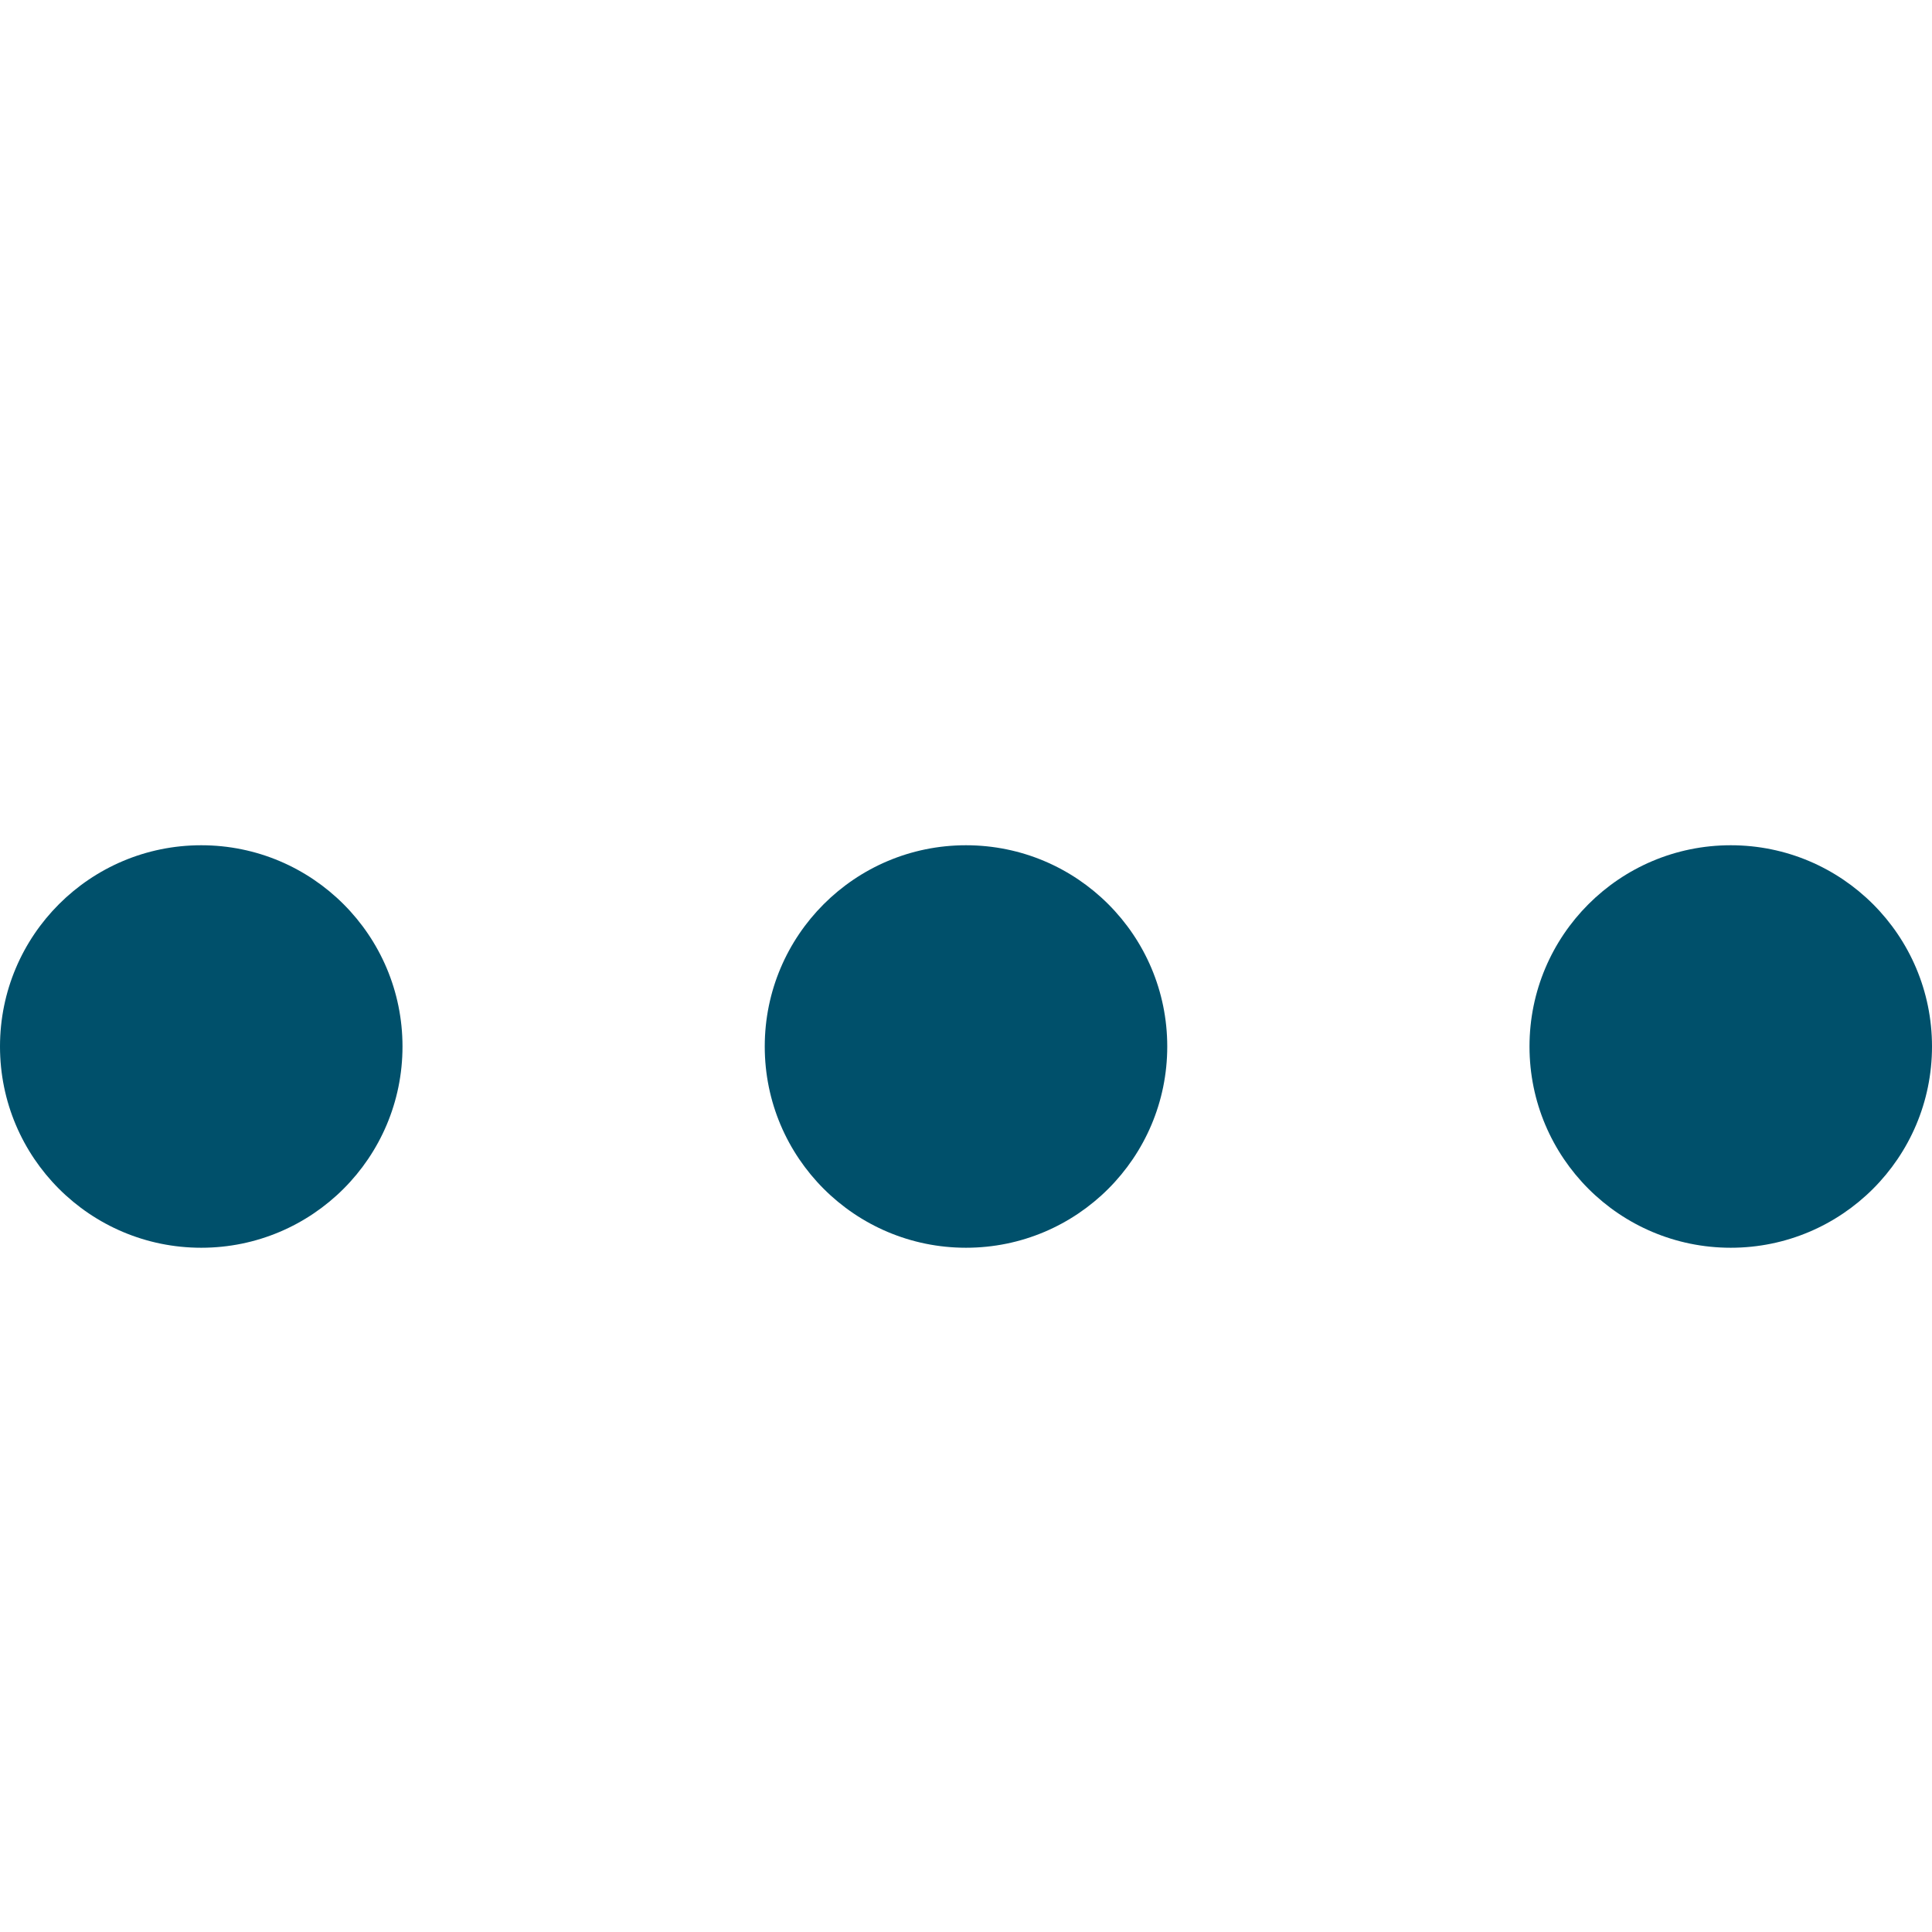
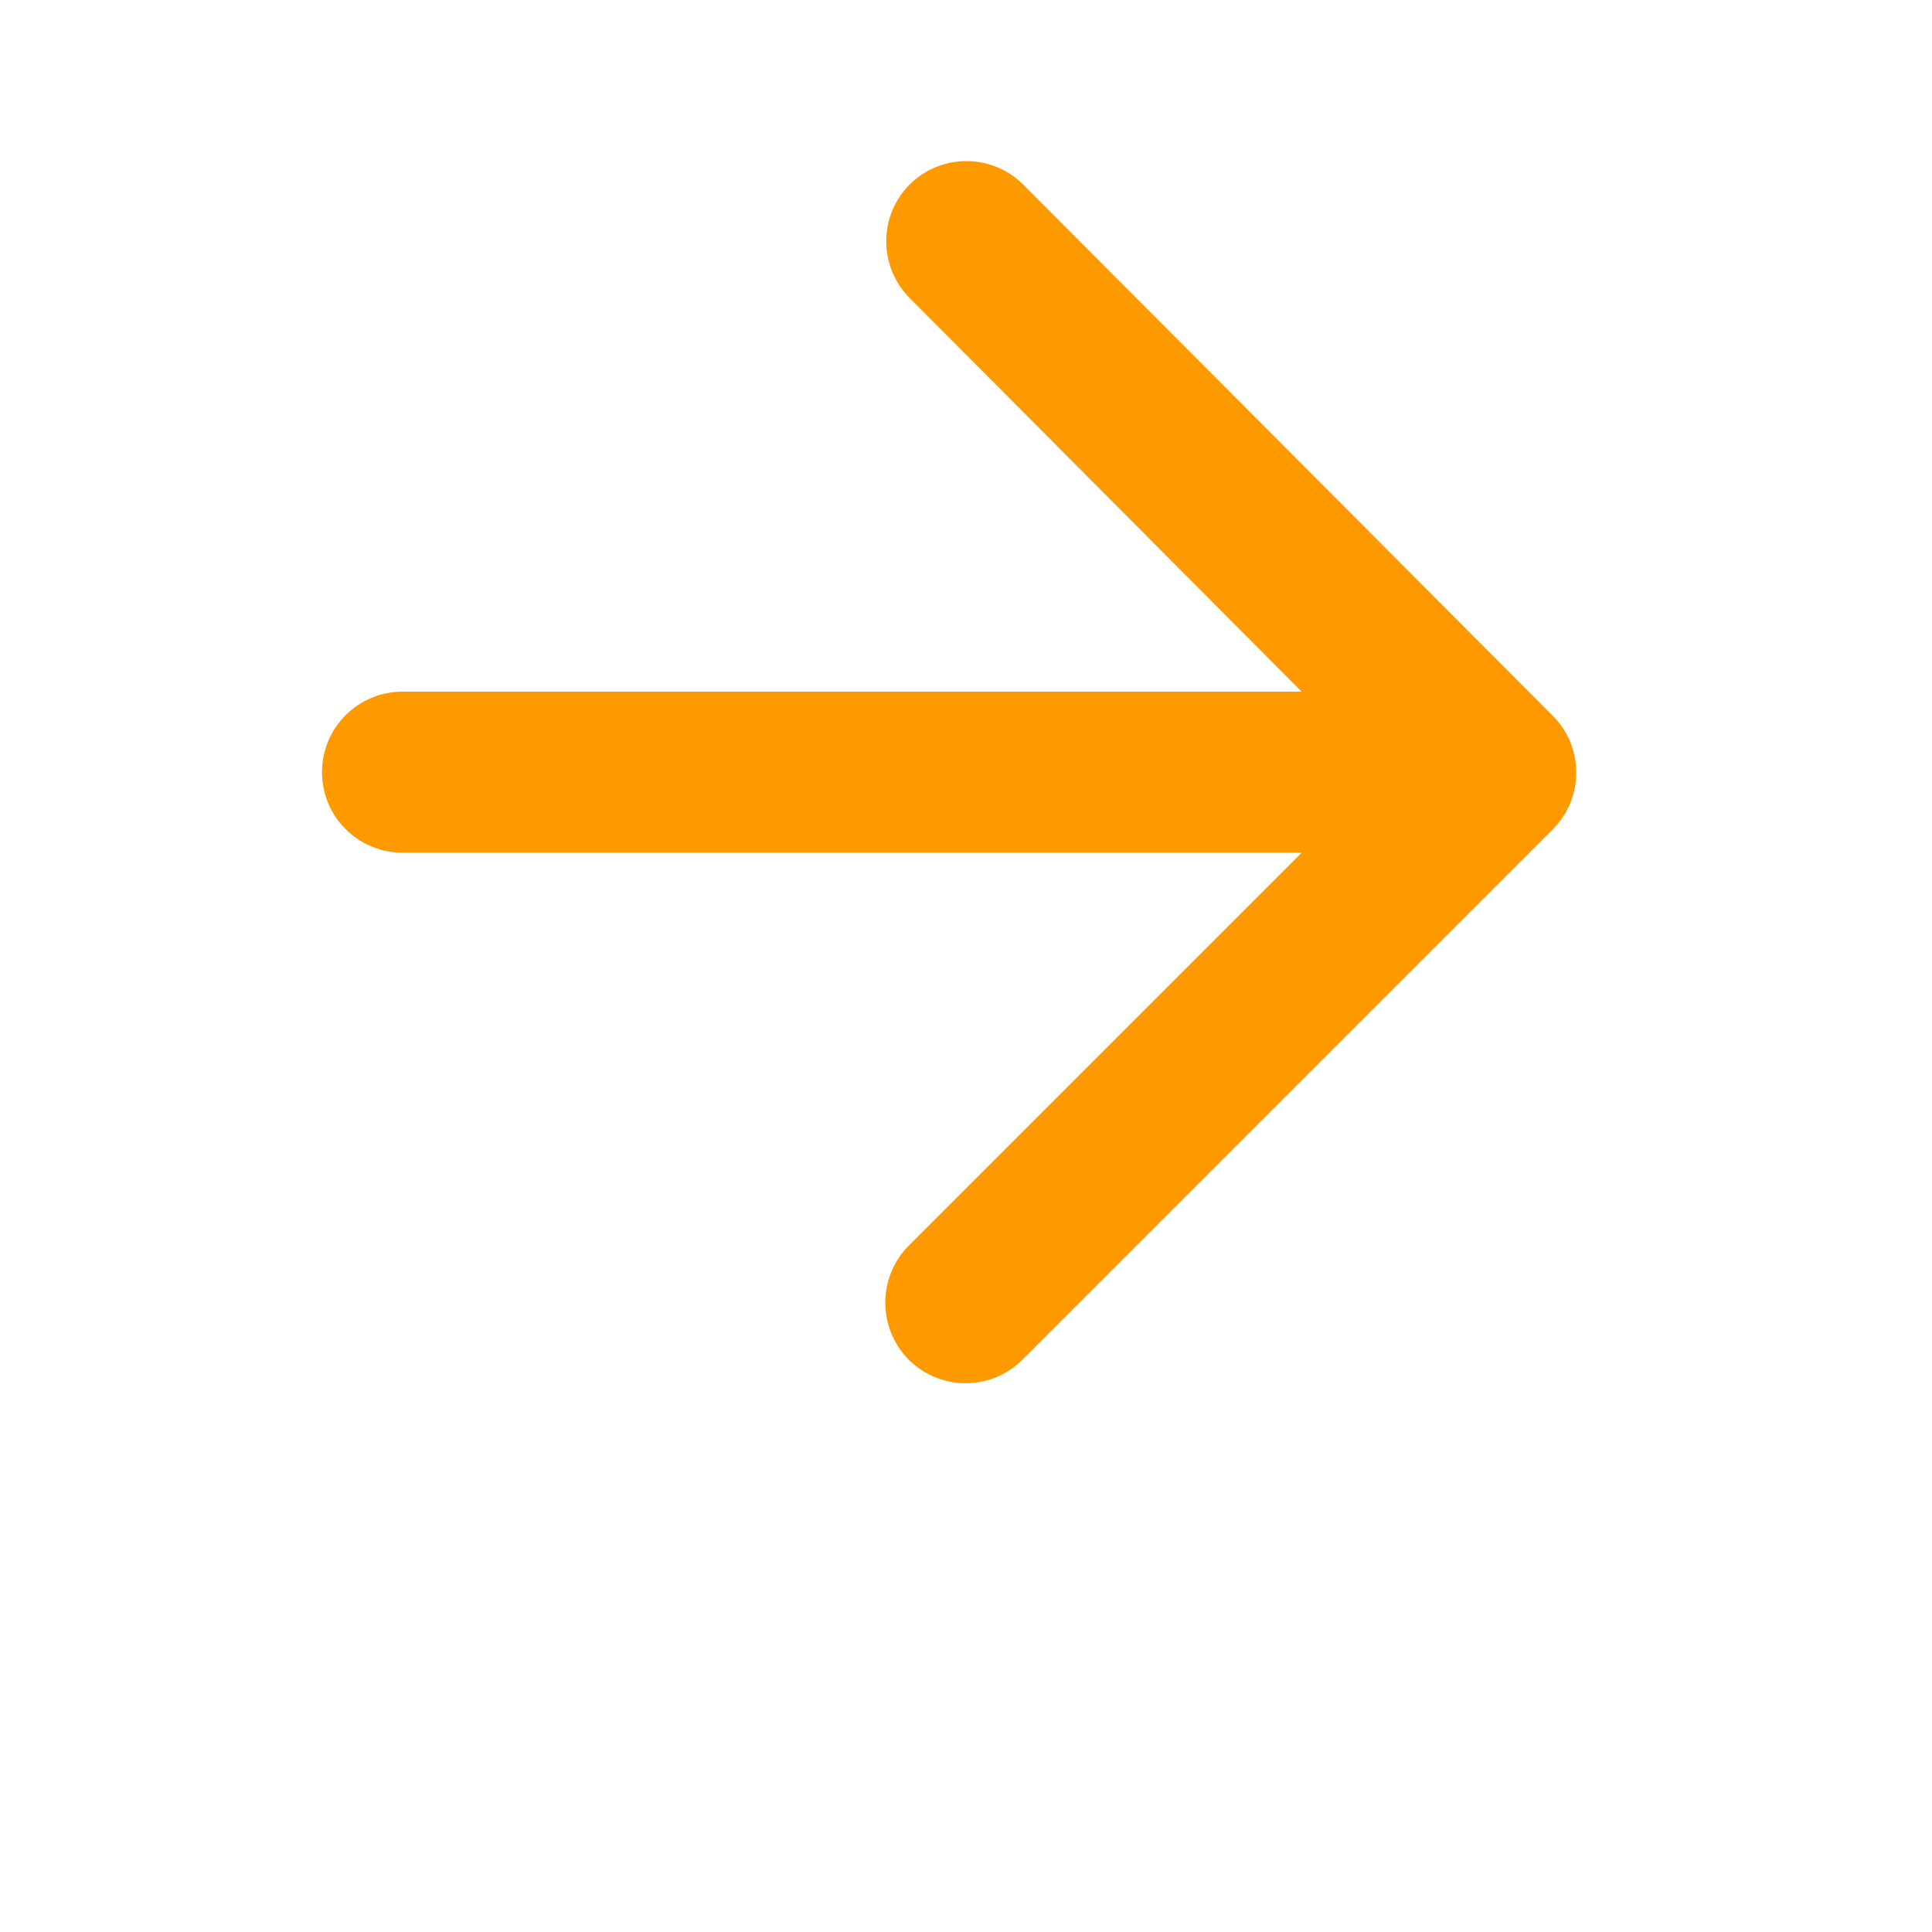
- <svg xmlns="http://www.w3.org/2000/svg" width="34px" height="34px" viewBox="0 0 48 48" fill="#000000">
-   <g id="SVGRepo_bgCarrier" stroke-width="0" />
-   <g id="SVGRepo_tracerCarrier" stroke-linecap="round" stroke-linejoin="round" />
-   <g id="SVGRepo_iconCarrier">
-     <circle cx="43" cy="26" r="5" fill="#00506b" />
-     <circle cx="5" cy="26" r="5" fill="#00506b" />
-     <circle cx="24" cy="26" r="5" fill="#00506b" />
+ <svg xmlns="http://www.w3.org/2000/svg" id="arrow_forward-24px" width="24" height="24" viewBox="0 0 24 24">
+   <g id="Group_792" data-name="Group 792">
+     <path id="Path_911" data-name="Path 911" d="M0,0H24V24H0Z" fill="none" />
+   </g>
+   <g id="Group_795" data-name="Group 795" transform="translate(4 2)">
+     <g id="Group_794" data-name="Group 794">
+       <g id="Group_793" data-name="Group 793">
+         <path id="Path_912" data-name="Path 912" d="M5,13H16.17l-4.88,4.88a1.008,1.008,0,0,0,0,1.42h0a1,1,0,0,0,1.41,0l6.59-6.59a1,1,0,0,0,0-1.41L12.71,4.7a1,1,0,0,0-1.41,0h0a1,1,0,0,0,0,1.41L16.17,11H5a1,1,0,0,0-1,1H4A1,1,0,0,0,5,13Z" transform="translate(-4 -4.408)" fill="#f90" />
+       </g>
+     </g>
  </g>
</svg>
